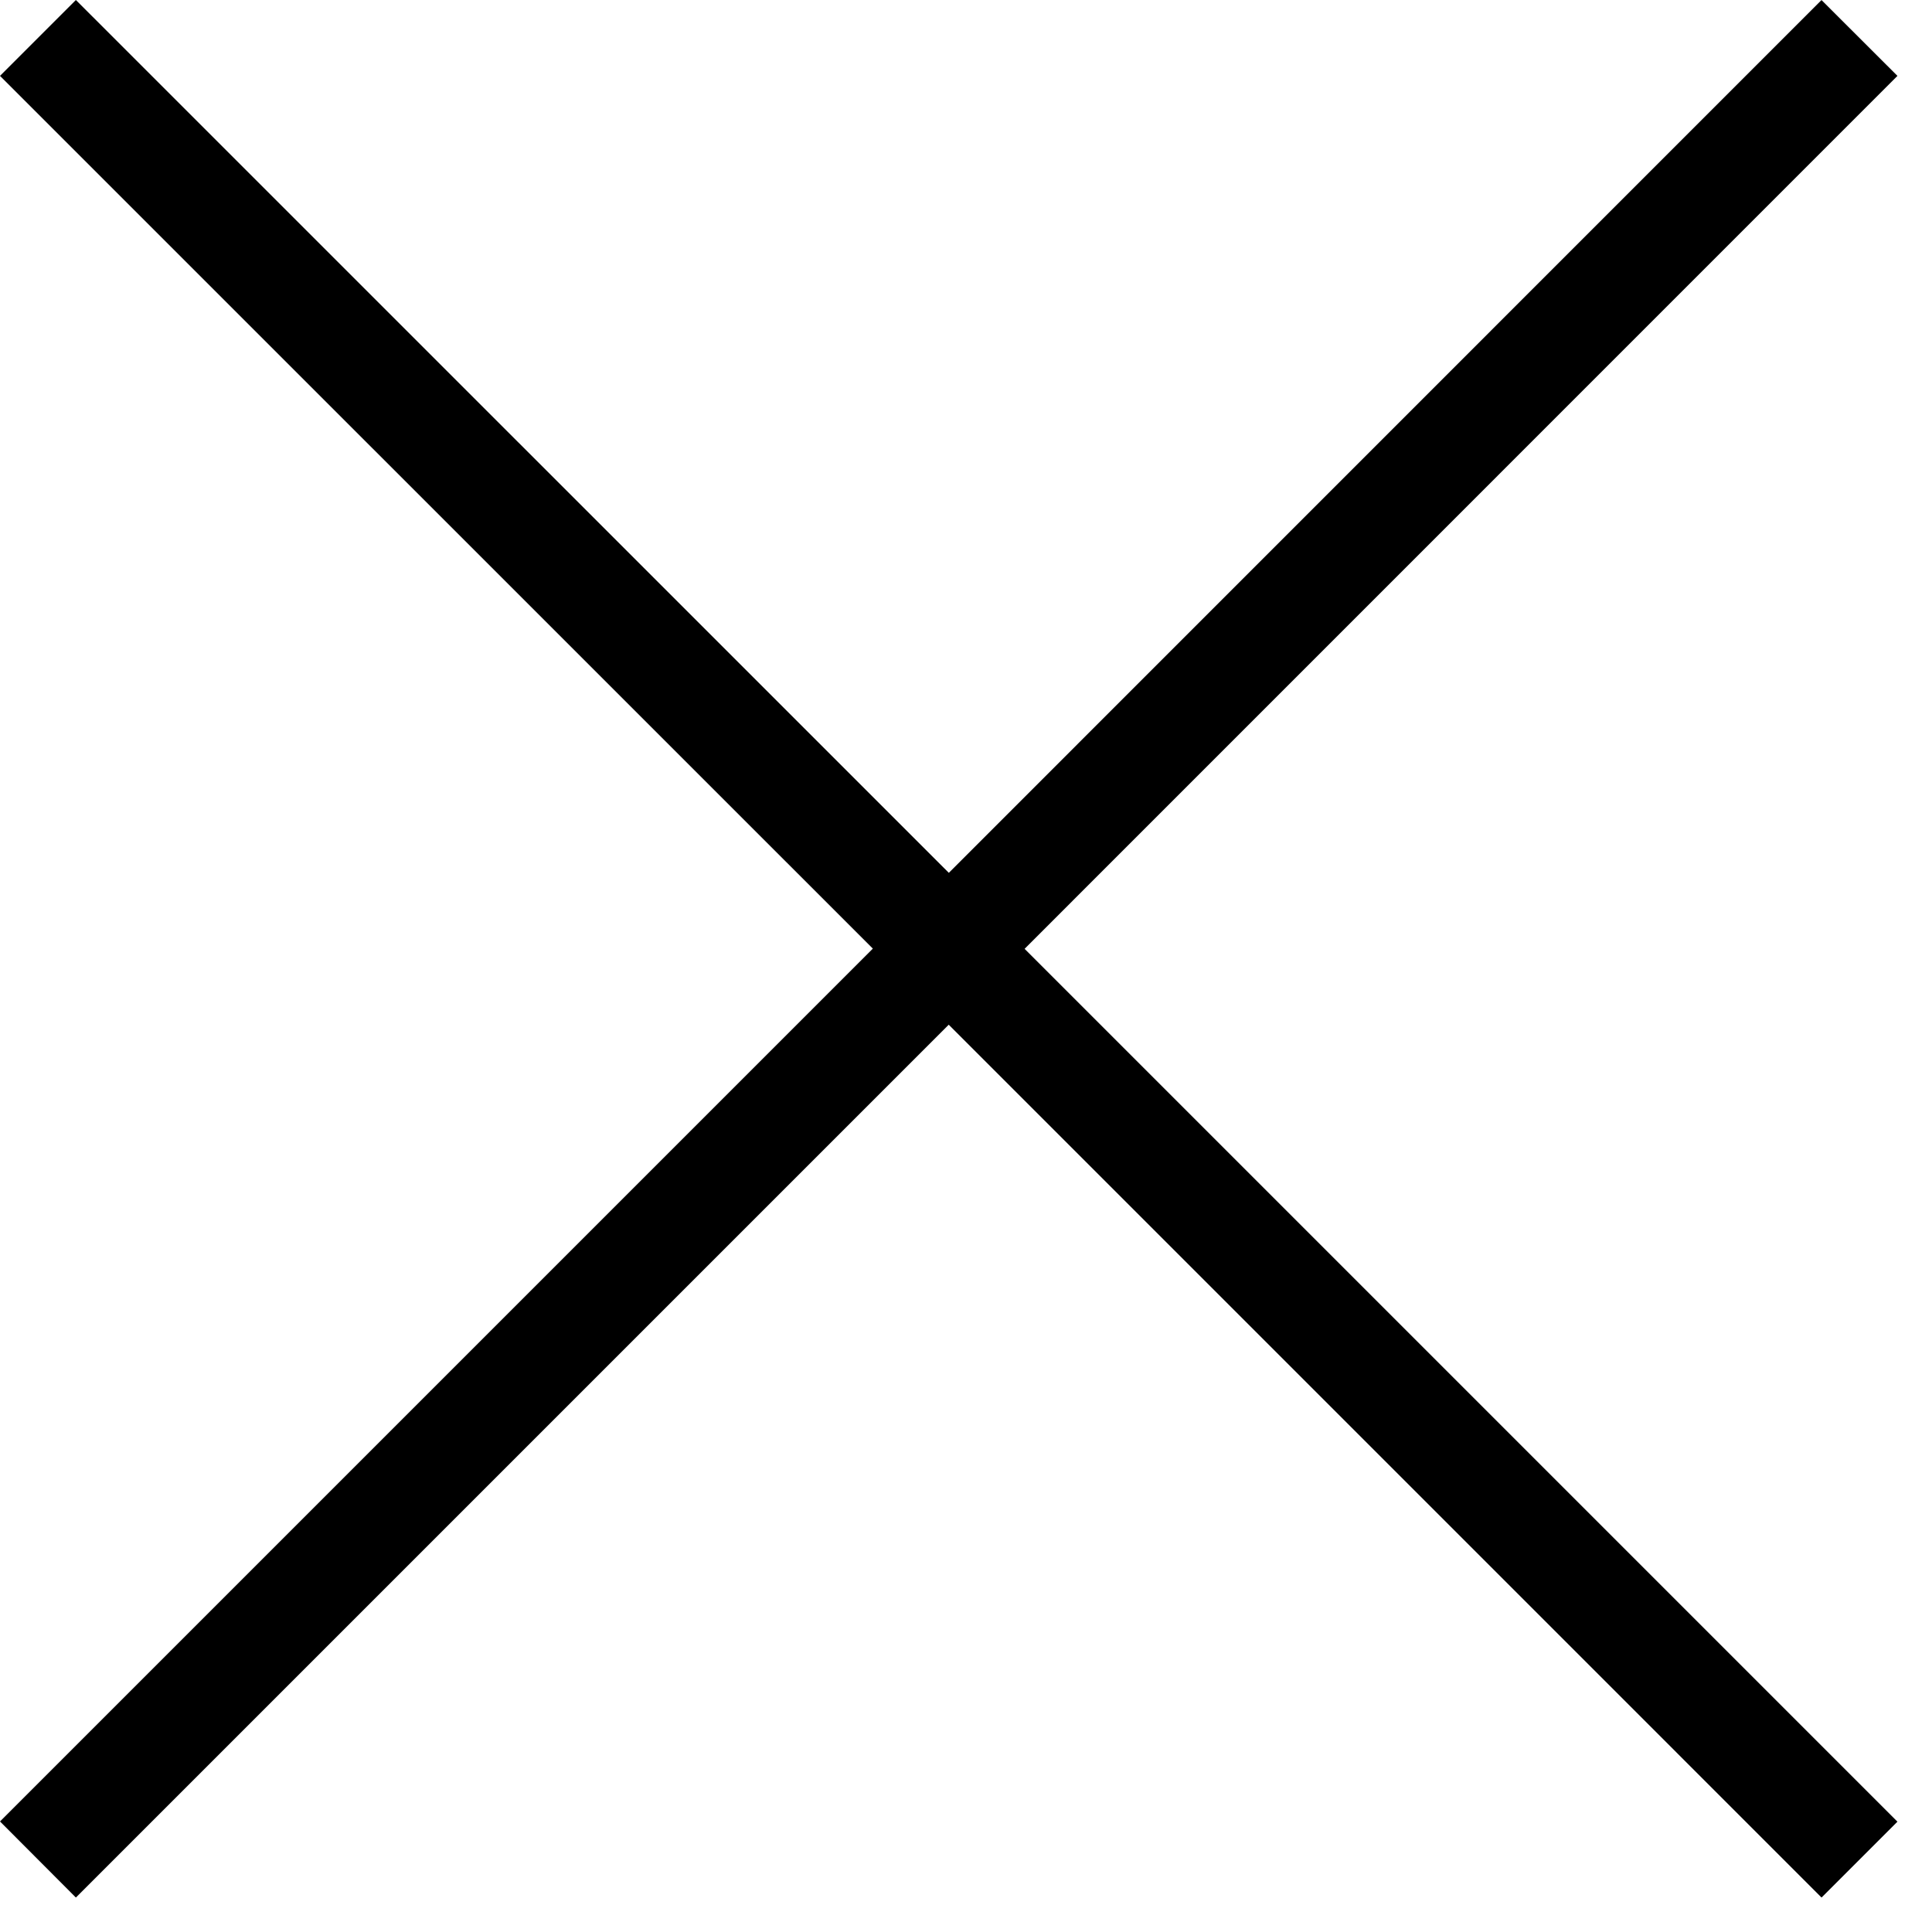
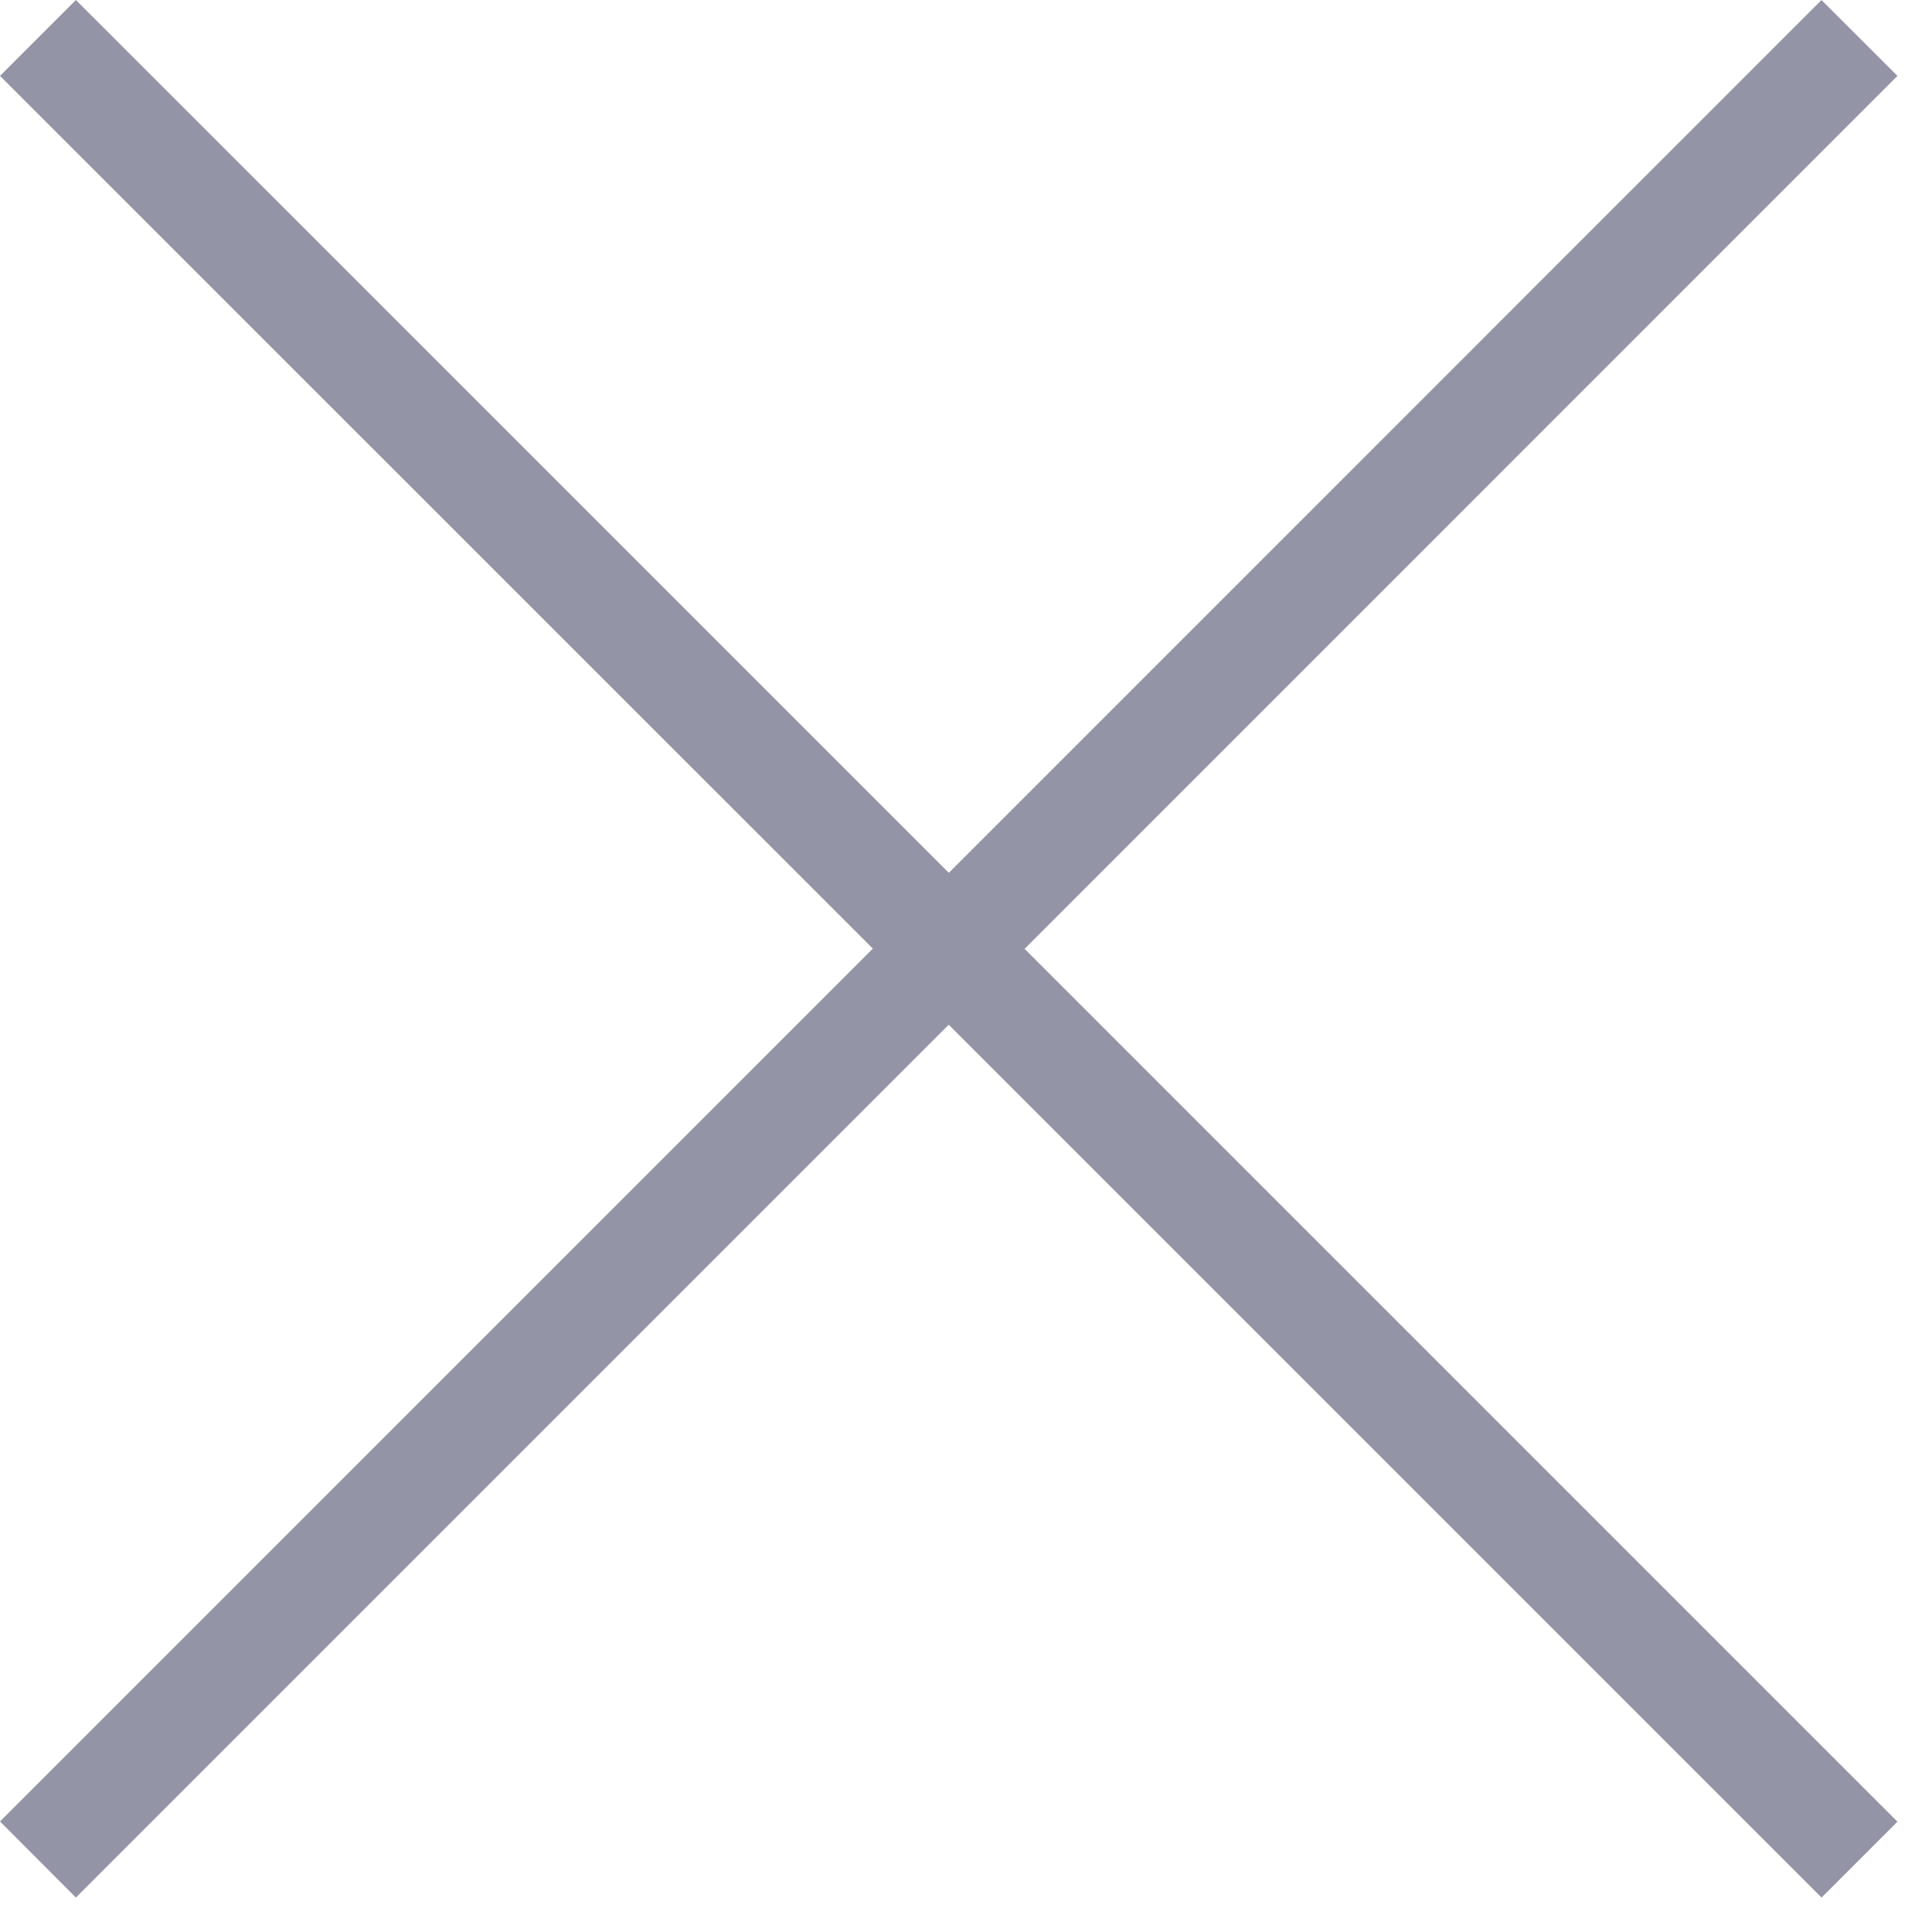
<svg xmlns="http://www.w3.org/2000/svg" width="18" height="18">
-   <path fill="FFFFFF" fill-rule="evenodd" d="M16.97 0l.708.707L9.546 8.84l8.132 8.132-.707.707-8.132-8.132-8.132 8.132L0 16.97l8.132-8.132L0 .707.707 0 8.84 8.132 16.971 0z" />
+   <path fill="hsl(236, 9%, 61%)" fill-rule="evenodd" d="M16.97 0l.708.707L9.546 8.84l8.132 8.132-.707.707-8.132-8.132-8.132 8.132L0 16.97l8.132-8.132L0 .707.707 0 8.84 8.132 16.971 0z" />
</svg>
